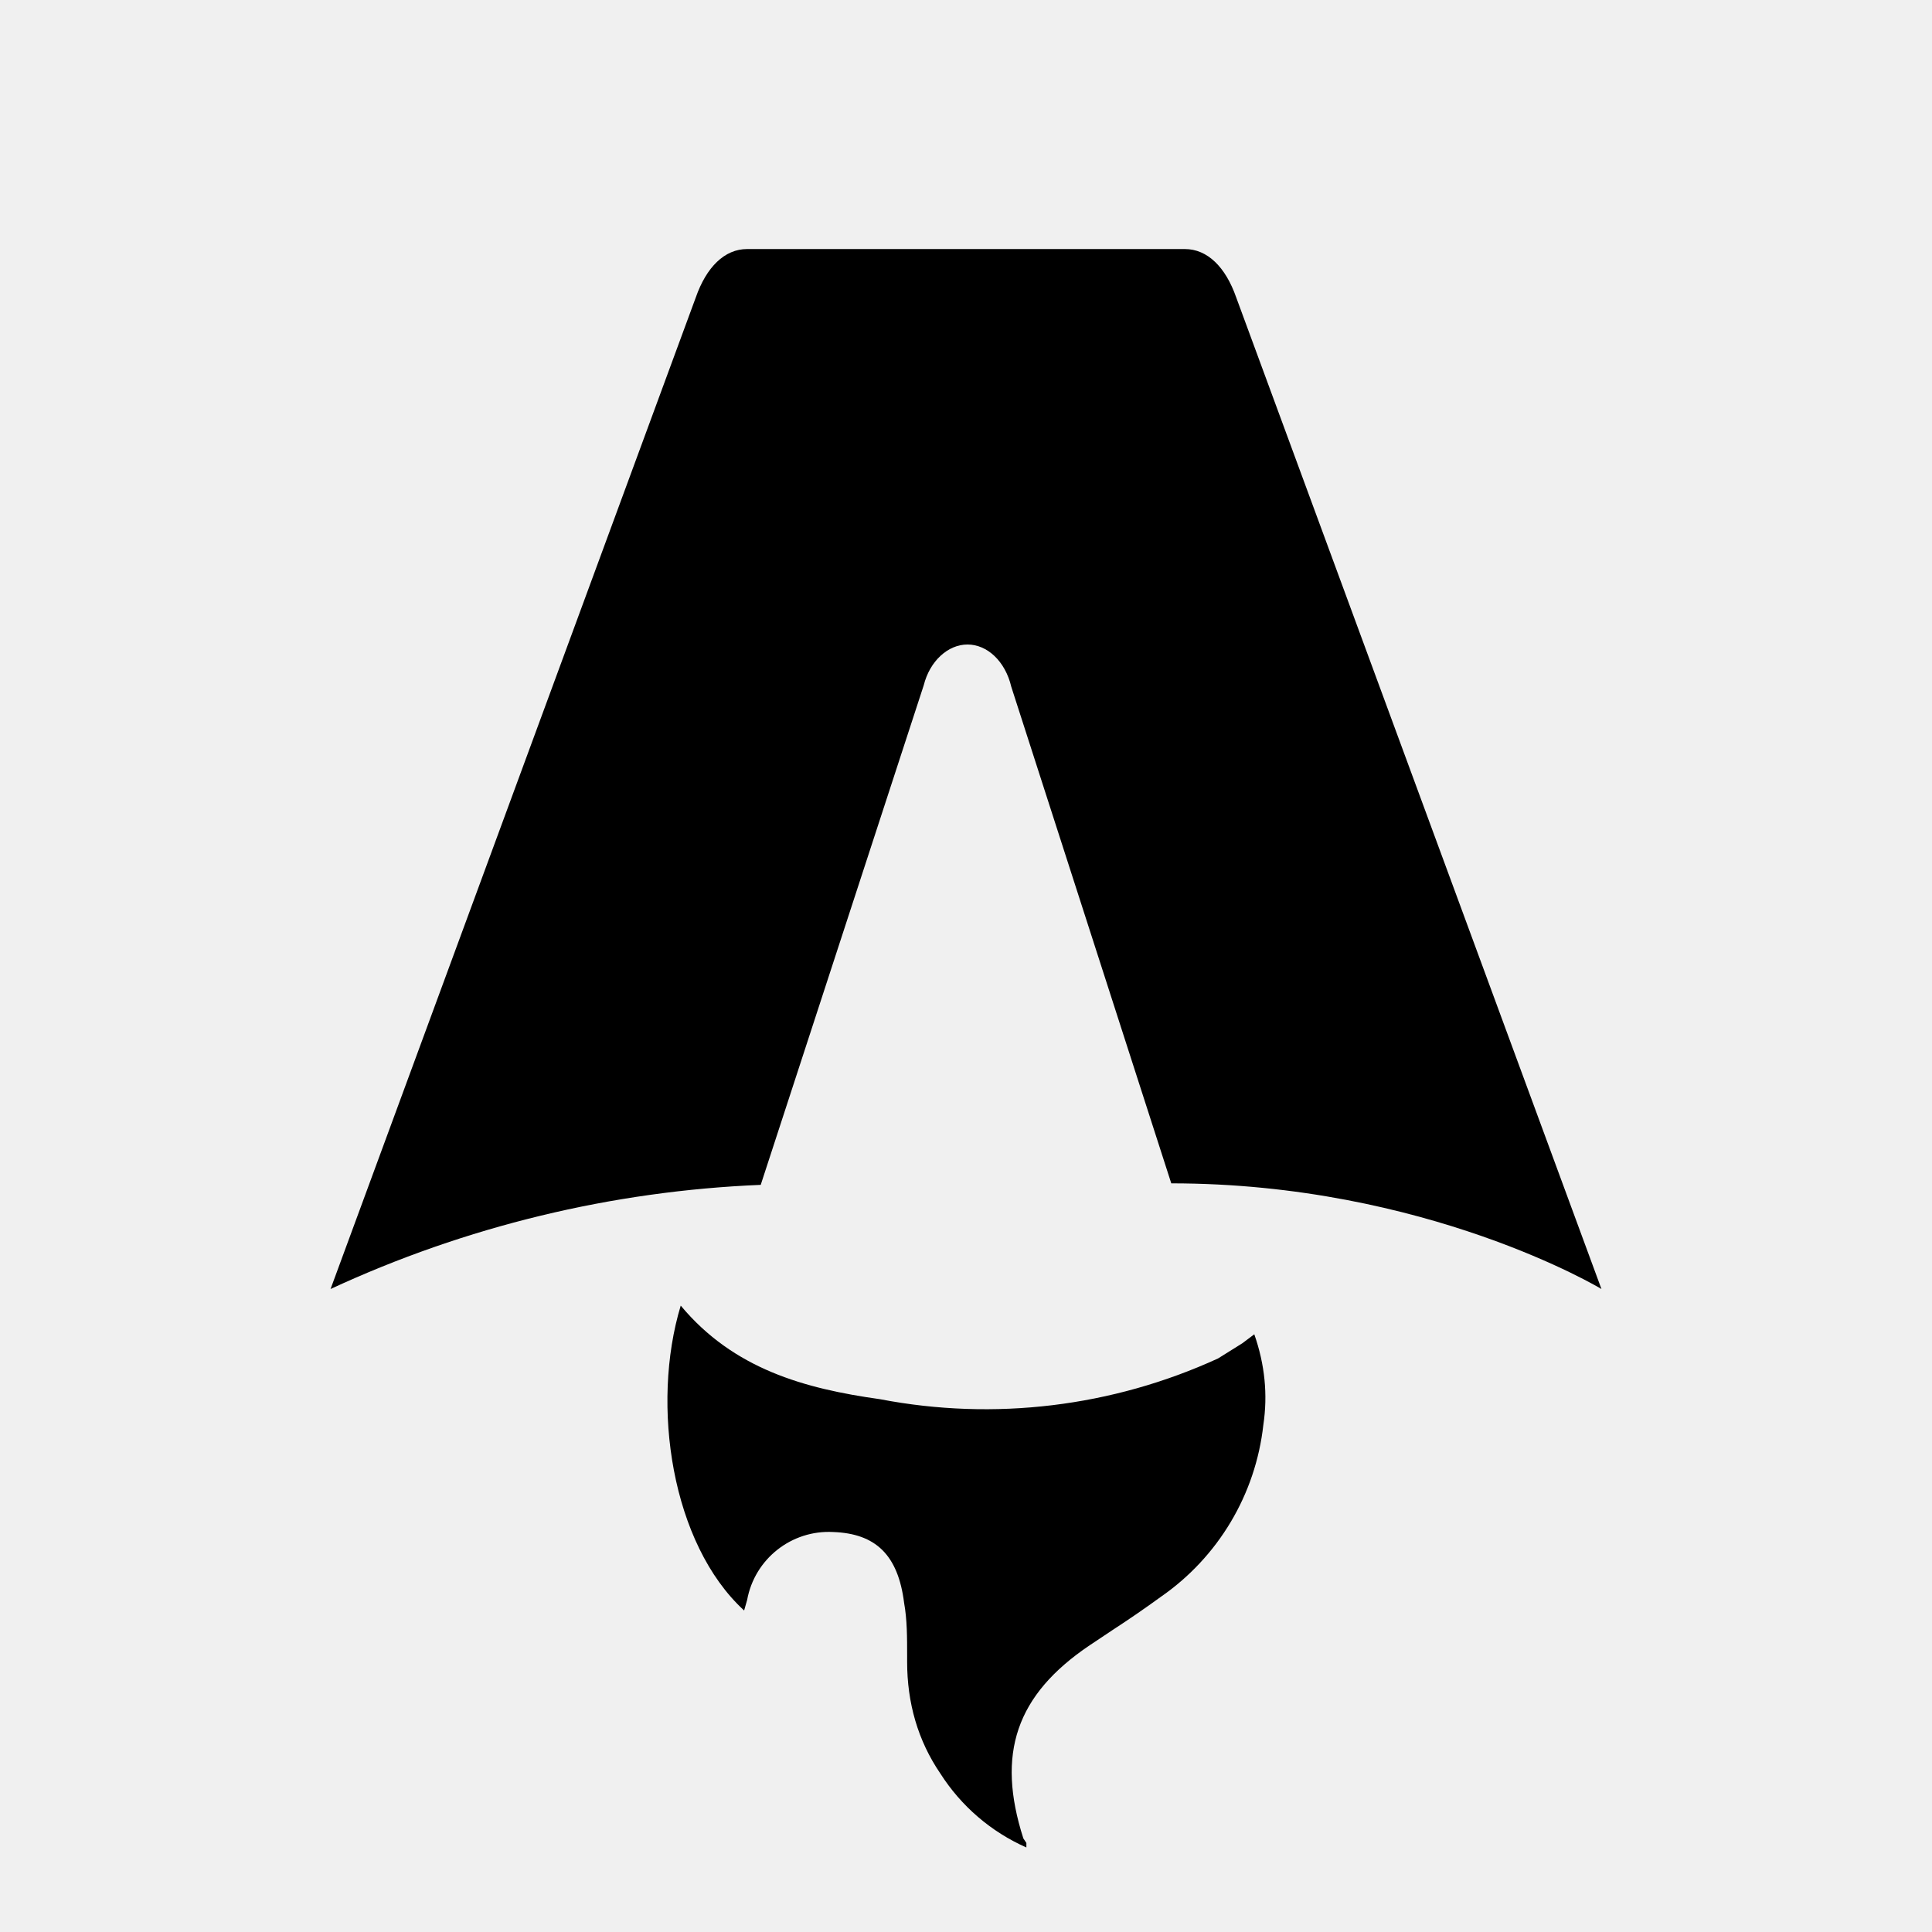
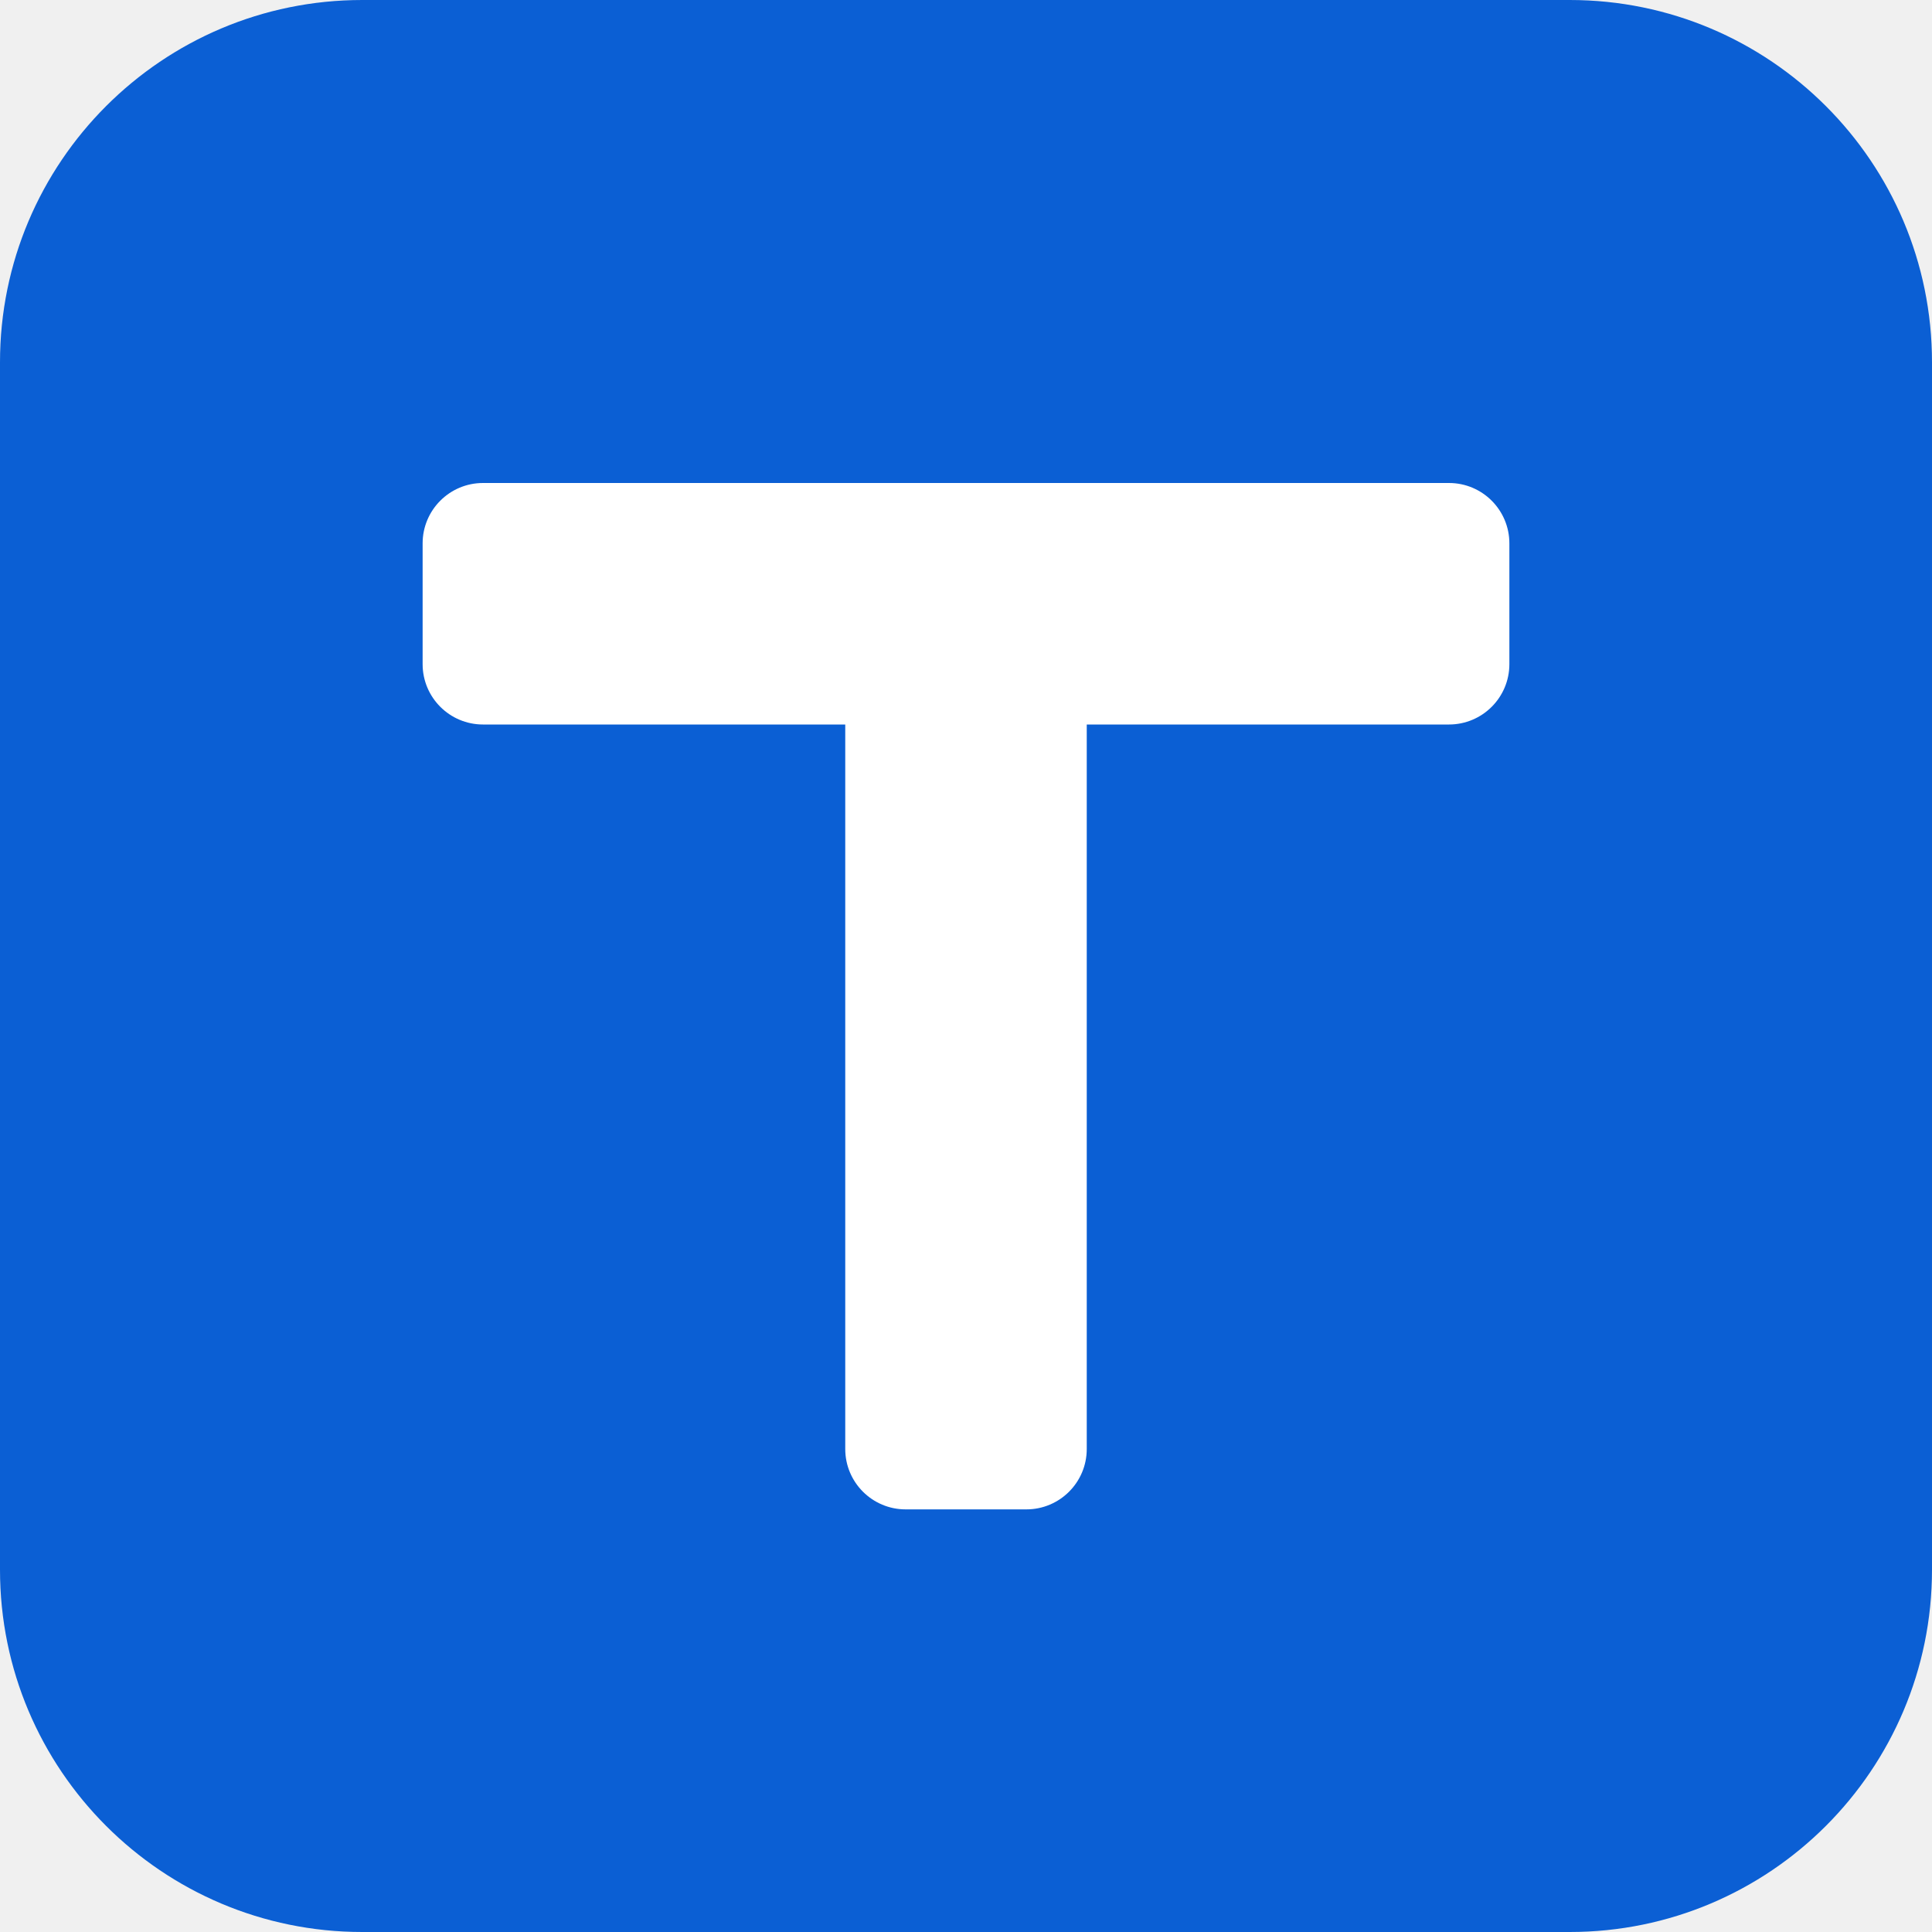
- <svg xmlns="http://www.w3.org/2000/svg" fill="none" viewBox="0 0 128 128">
-   <path d="M50.4 78.5a75.1 75.1 0 0 0-28.5 6.9l24.2-65.7c.7-2 1.9-3.2 3.4-3.2h29c1.5 0 2.7 1.2 3.4 3.2l24.2 65.7s-11.6-7-28.5-7L67 45.5c-.4-1.7-1.6-2.8-2.9-2.8-1.3 0-2.5 1.1-2.9 2.7L50.4 78.5Zm-1.1 28.2Zm-4.2-20.2c-2 6.6-.6 15.8 4.2 20.2a17.5 17.5 0 0 1 .2-.7 5.5 5.5 0 0 1 5.7-4.5c2.8.1 4.3 1.5 4.7 4.7.2 1.1.2 2.3.2 3.5v.4c0 2.7.7 5.2 2.2 7.4a13 13 0 0 0 5.7 4.9v-.3l-.2-.3c-1.8-5.6-.5-9.5 4.4-12.8l1.5-1a73 73 0 0 0 3.2-2.2 16 16 0 0 0 6.8-11.4c.3-2 .1-4-.6-6l-.8.6-1.6 1a37 37 0 0 1-22.4 2.7c-5-.7-9.7-2-13.2-6.2Z" />
+ <svg xmlns="http://www.w3.org/2000/svg" viewBox="0 0 64 64">
  <style>
-         path { fill: #000; }
-         @media (prefers-color-scheme: dark) {
-             path { fill: #FFF; }
-         }
-     </style>
+ 		.bg { fill: #0b5fd4; }
+ 		.fg { fill: #fff; }
+ 	</style>
+   <rect class="bg" width="64" height="64" rx="12" />
+   <rect class="fg" x="14" y="16" width="36" height="8" rx="2" />
+   <rect class="fg" x="28" y="16" width="8" height="34" rx="2" />
</svg>
